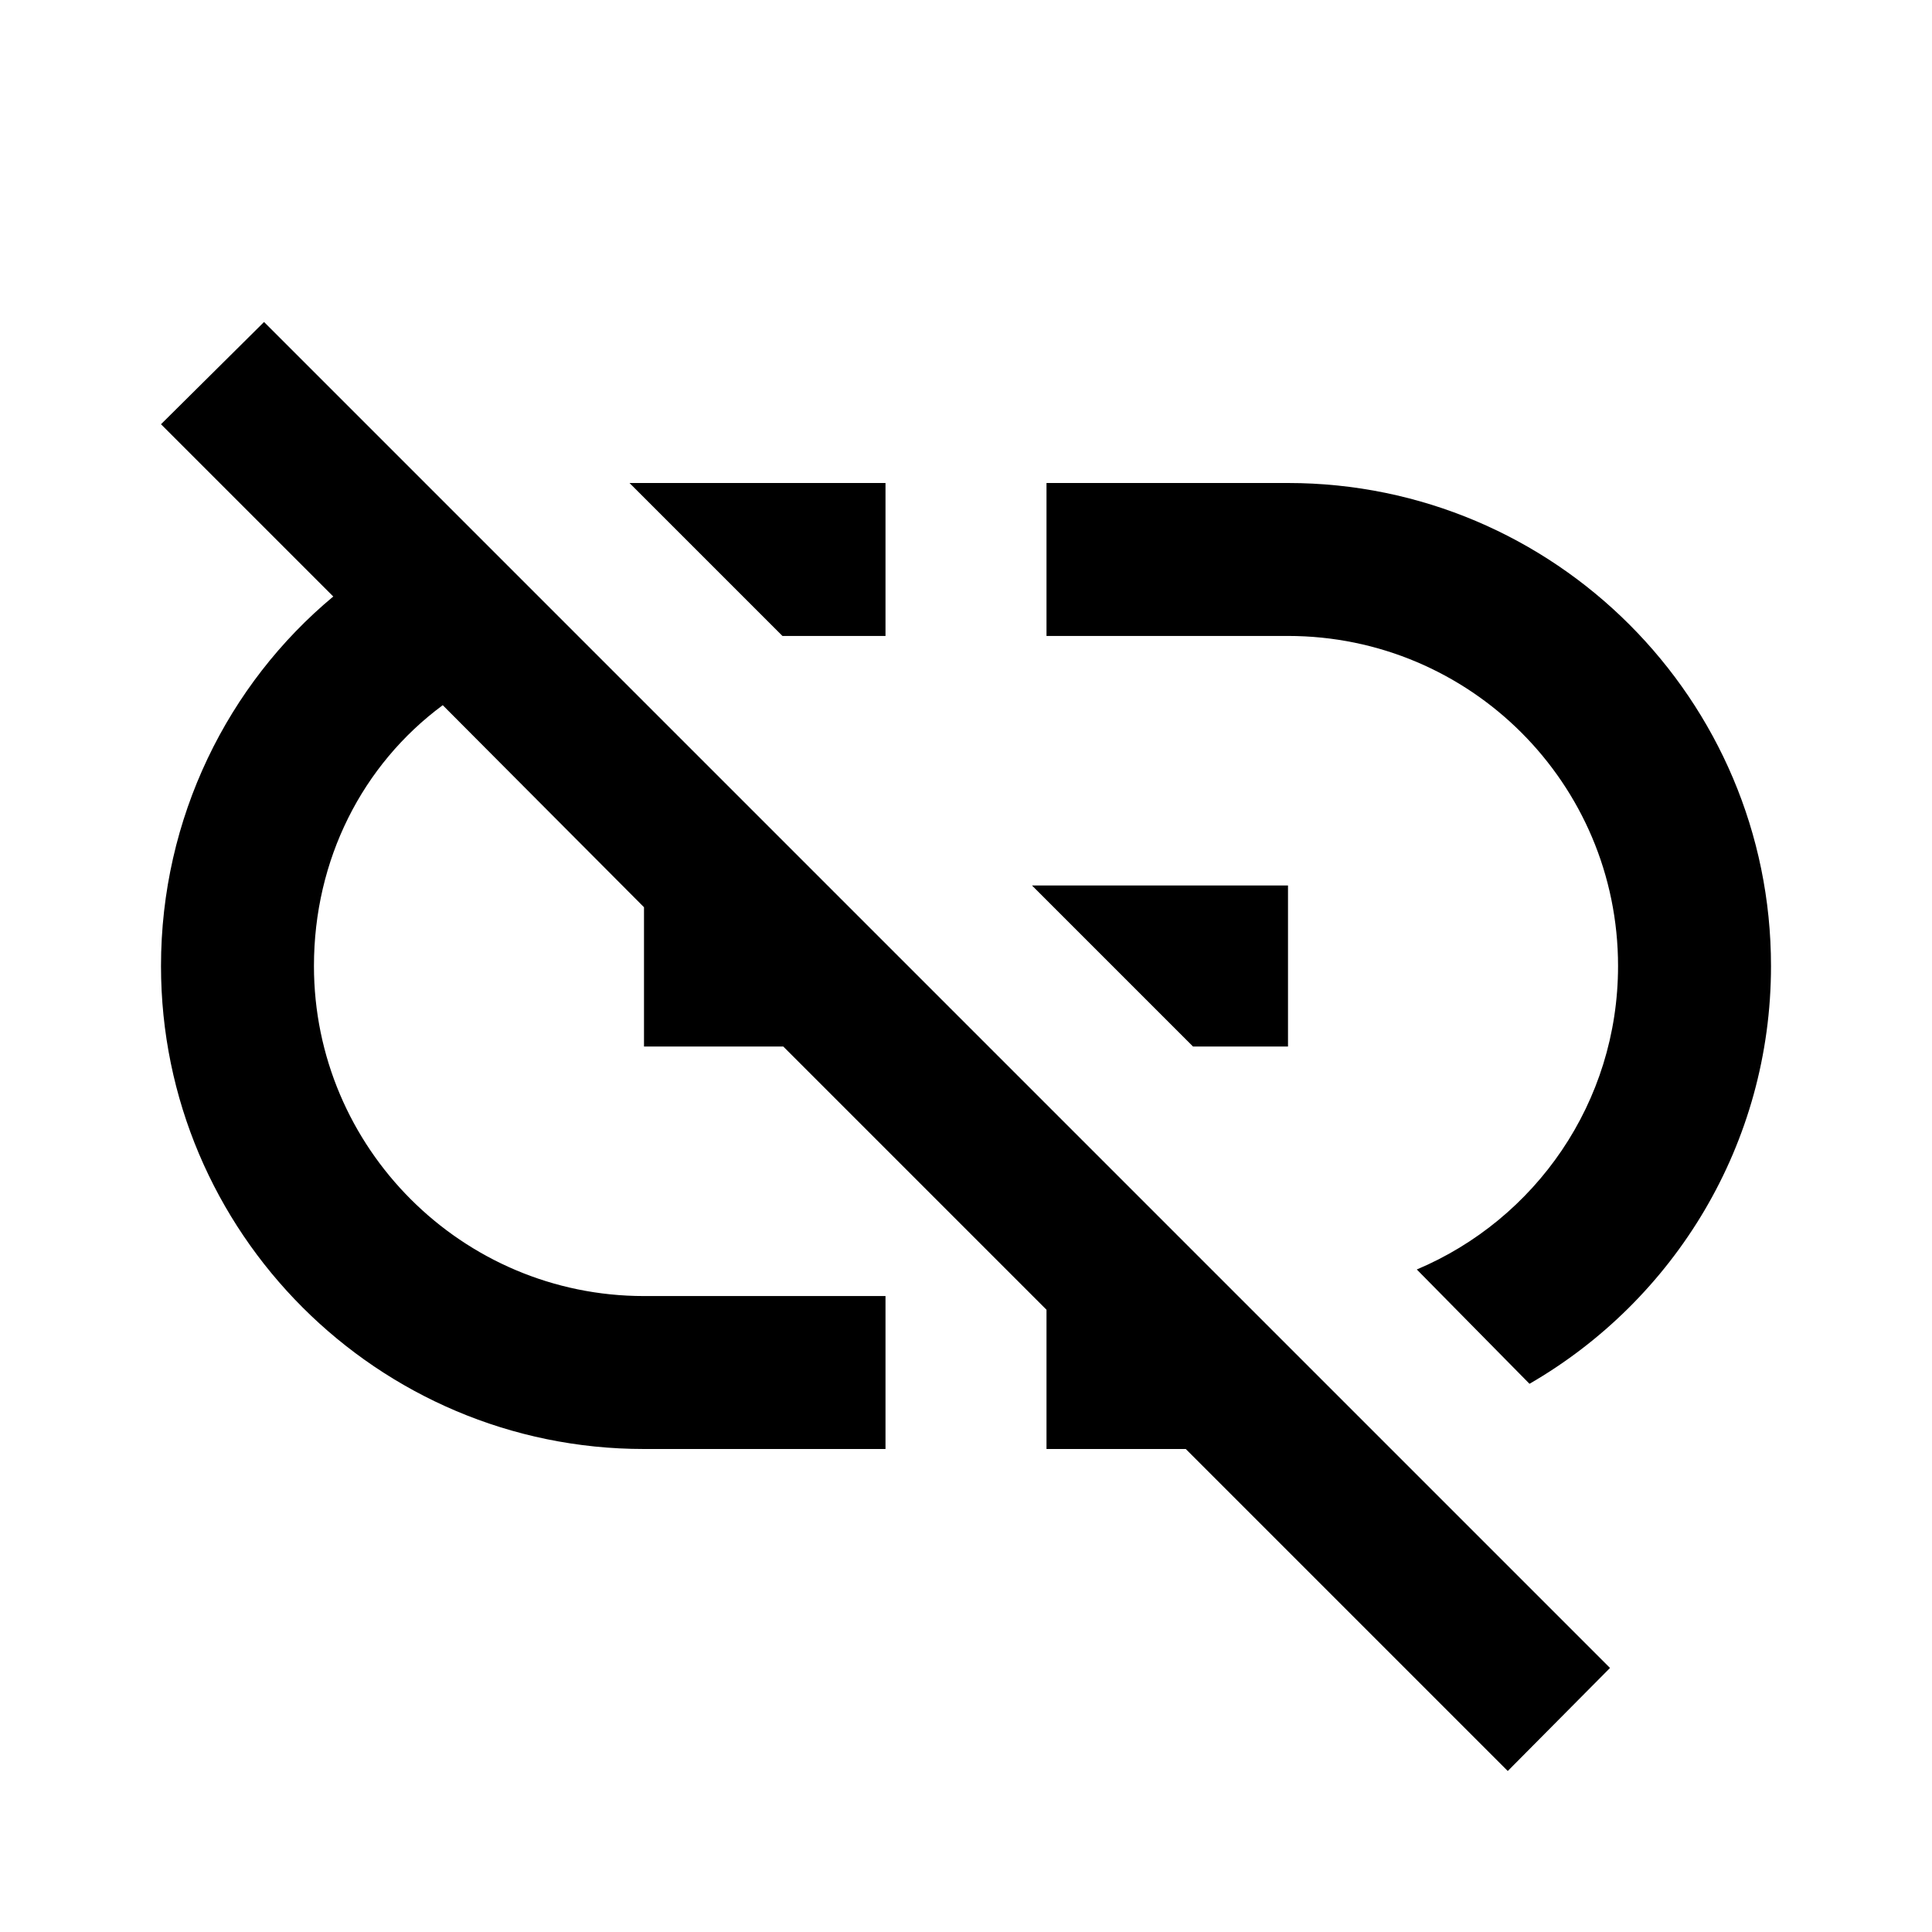
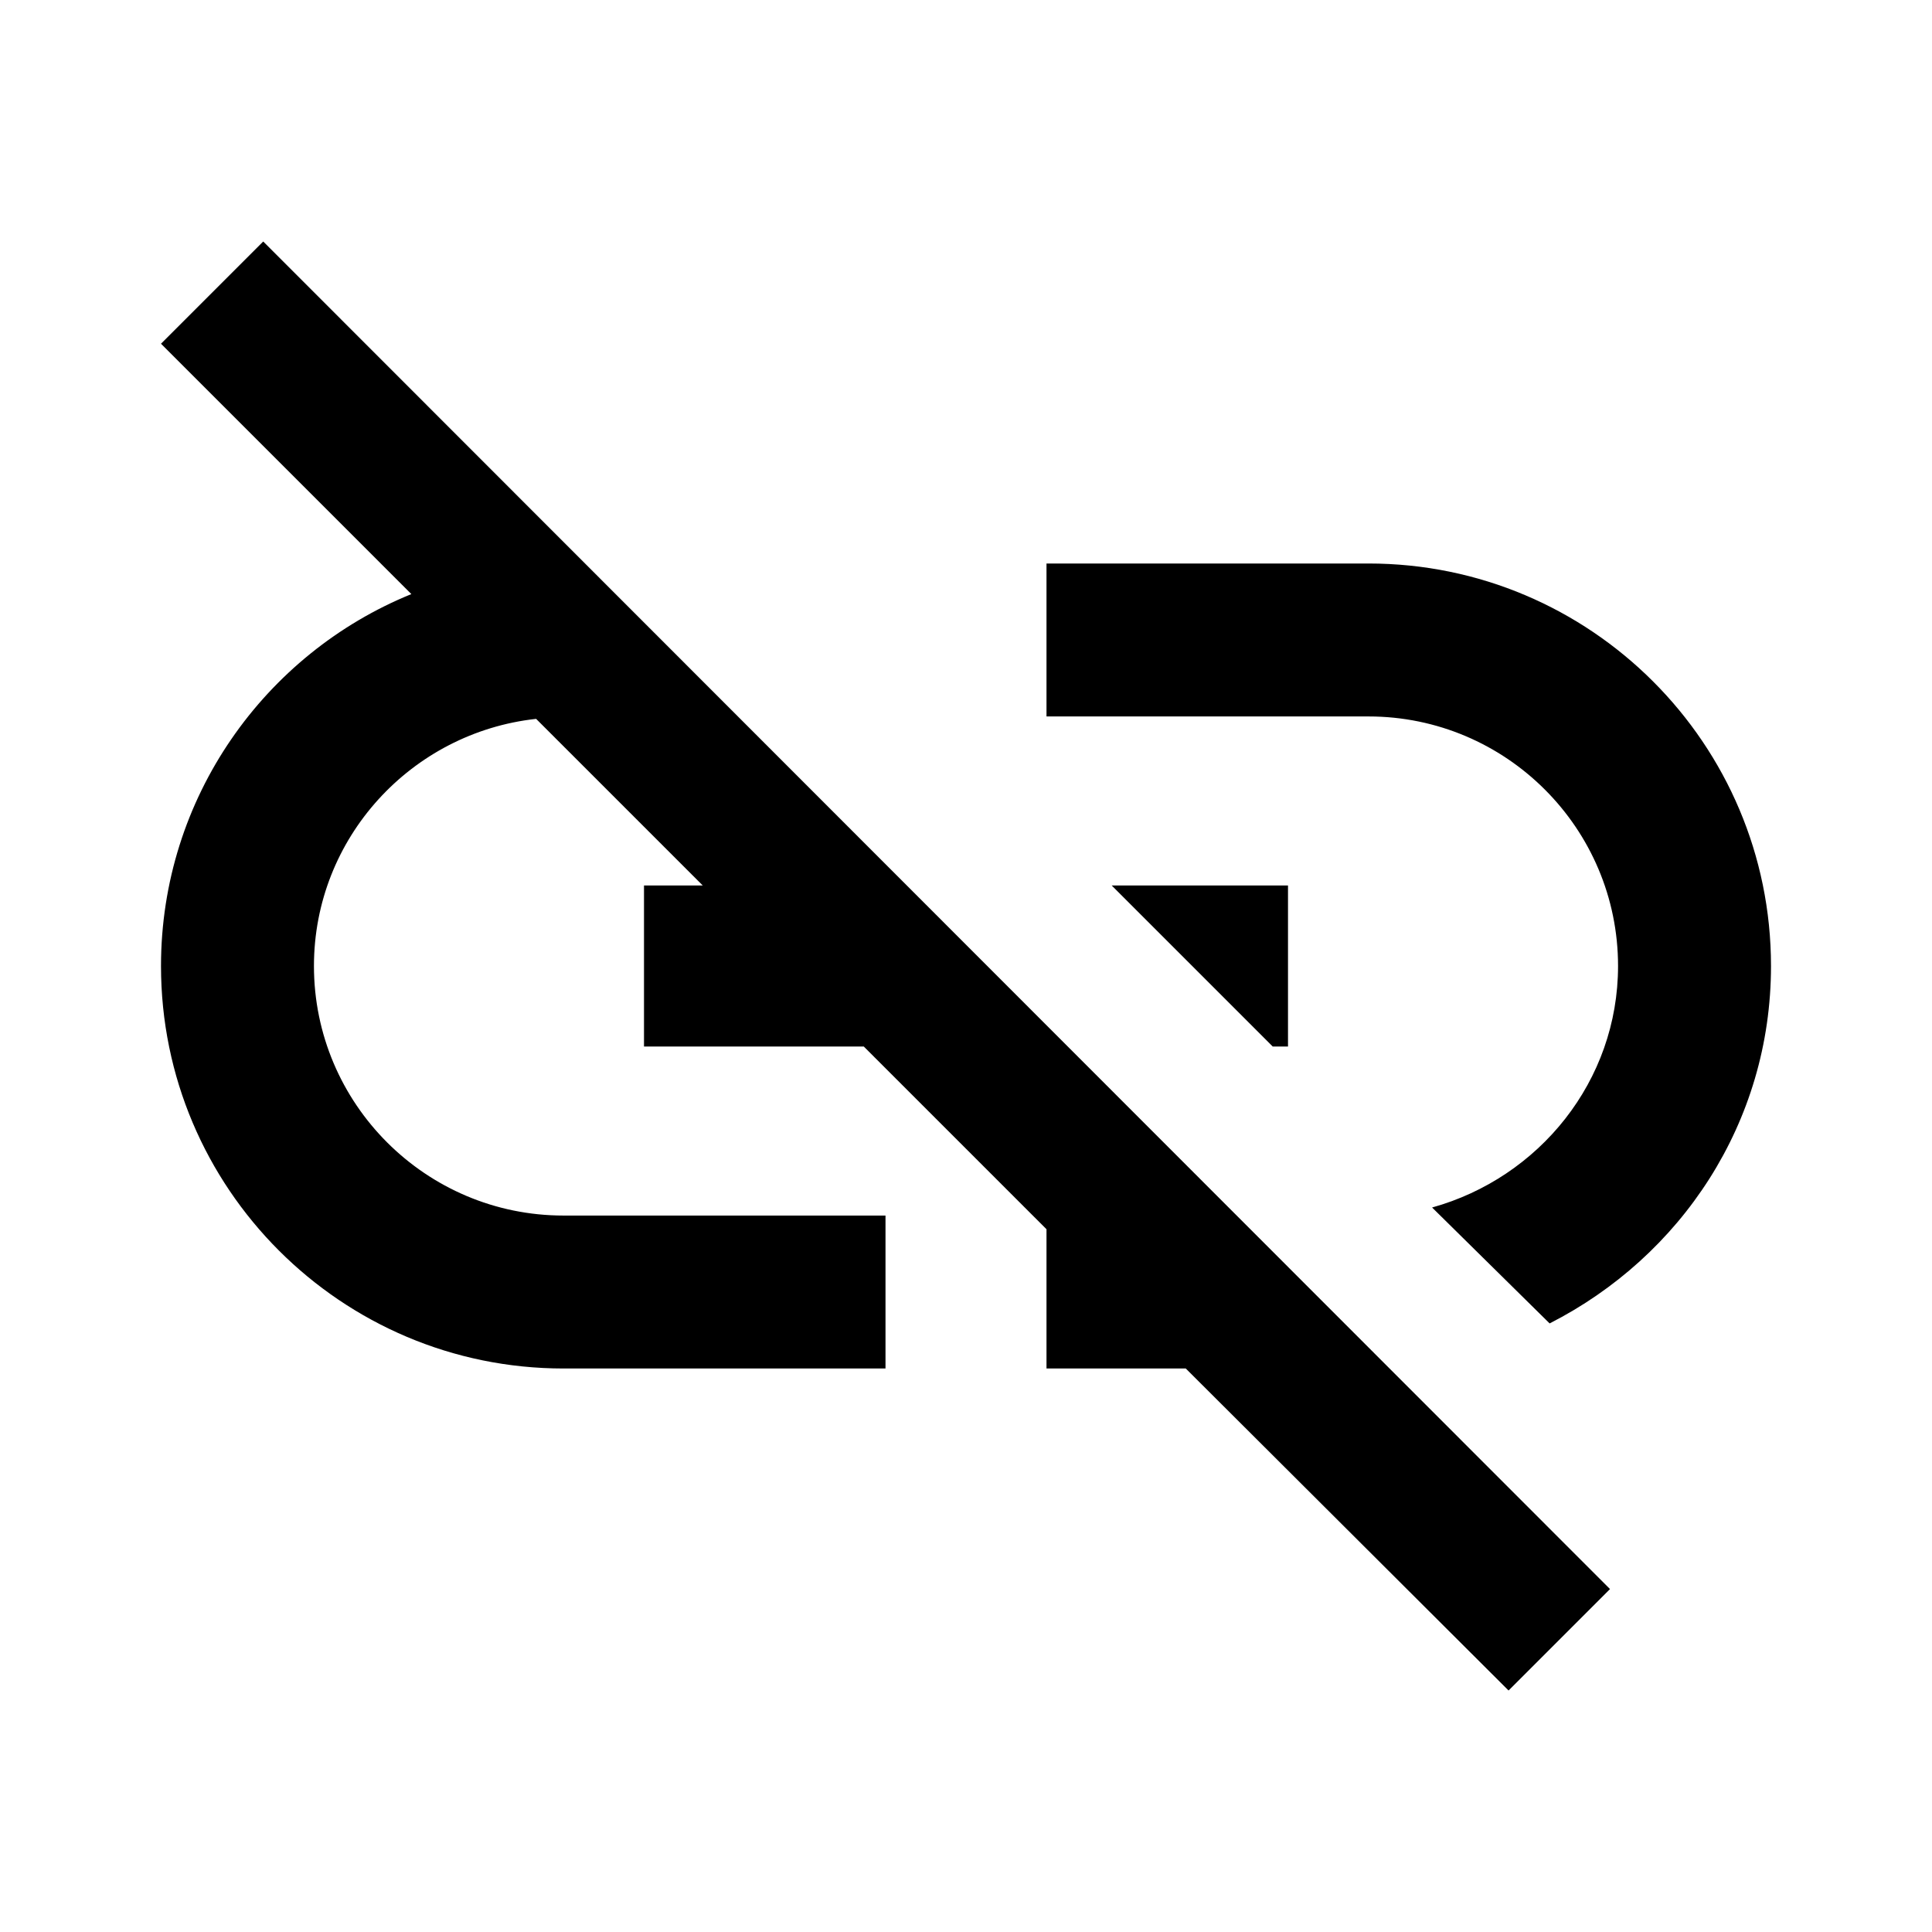
<svg xmlns="http://www.w3.org/2000/svg" version="1.1" width="24" height="24" viewBox="0 0 24 24">
-   <path d="M2,5.27L3.28,4L20,20.72L18.73,22L14.73,18H13V16.27L9.73,13H8V11.27L5.5,8.76C4.5,9.5 3.9,10.68 3.9,12C3.9,14.26 5.74,16.1 8,16.1H11V18H8C4.69,18 2,15.31 2,12C2,10.16 2.83,8.5 4.14,7.41L2,5.27M16,6C19.31,6 22,8.69 22,12C22,14.21 20.8,16.15 19,17.19L17.6,15.77C19.07,15.15 20.1,13.7 20.1,12C20.1,9.73 18.26,7.9 16,7.9H13V6H16M8,6H11V7.9H9.72L7.82,6H8M16,11V13H14.82L12.82,11H16Z" />
+   <path d="M17,7H13V8.9H17C18.71,8.9 20.1,10.29 20.1,12C20.1,13.43 19.12,14.63 17.79,15L19.25,16.44C20.88,15.61 22,13.95 22,12C22,9.24 19.76,7 17,7M16,11H13.81L15.81,13H16V11M2,4.27L5.11,7.38C3.29,8.12 2,9.91 2,12C2,14.76 4.24,17 7,17H11V15.1H7C5.29,15.1 3.9,13.71 3.9,12C3.9,10.41 5.11,9.1 6.66,8.93L8.73,11H8V13H10.73L13,15.27V17H14.73L18.74,21L20,19.74L3.27,3L2,4.27Z" />
</svg>
